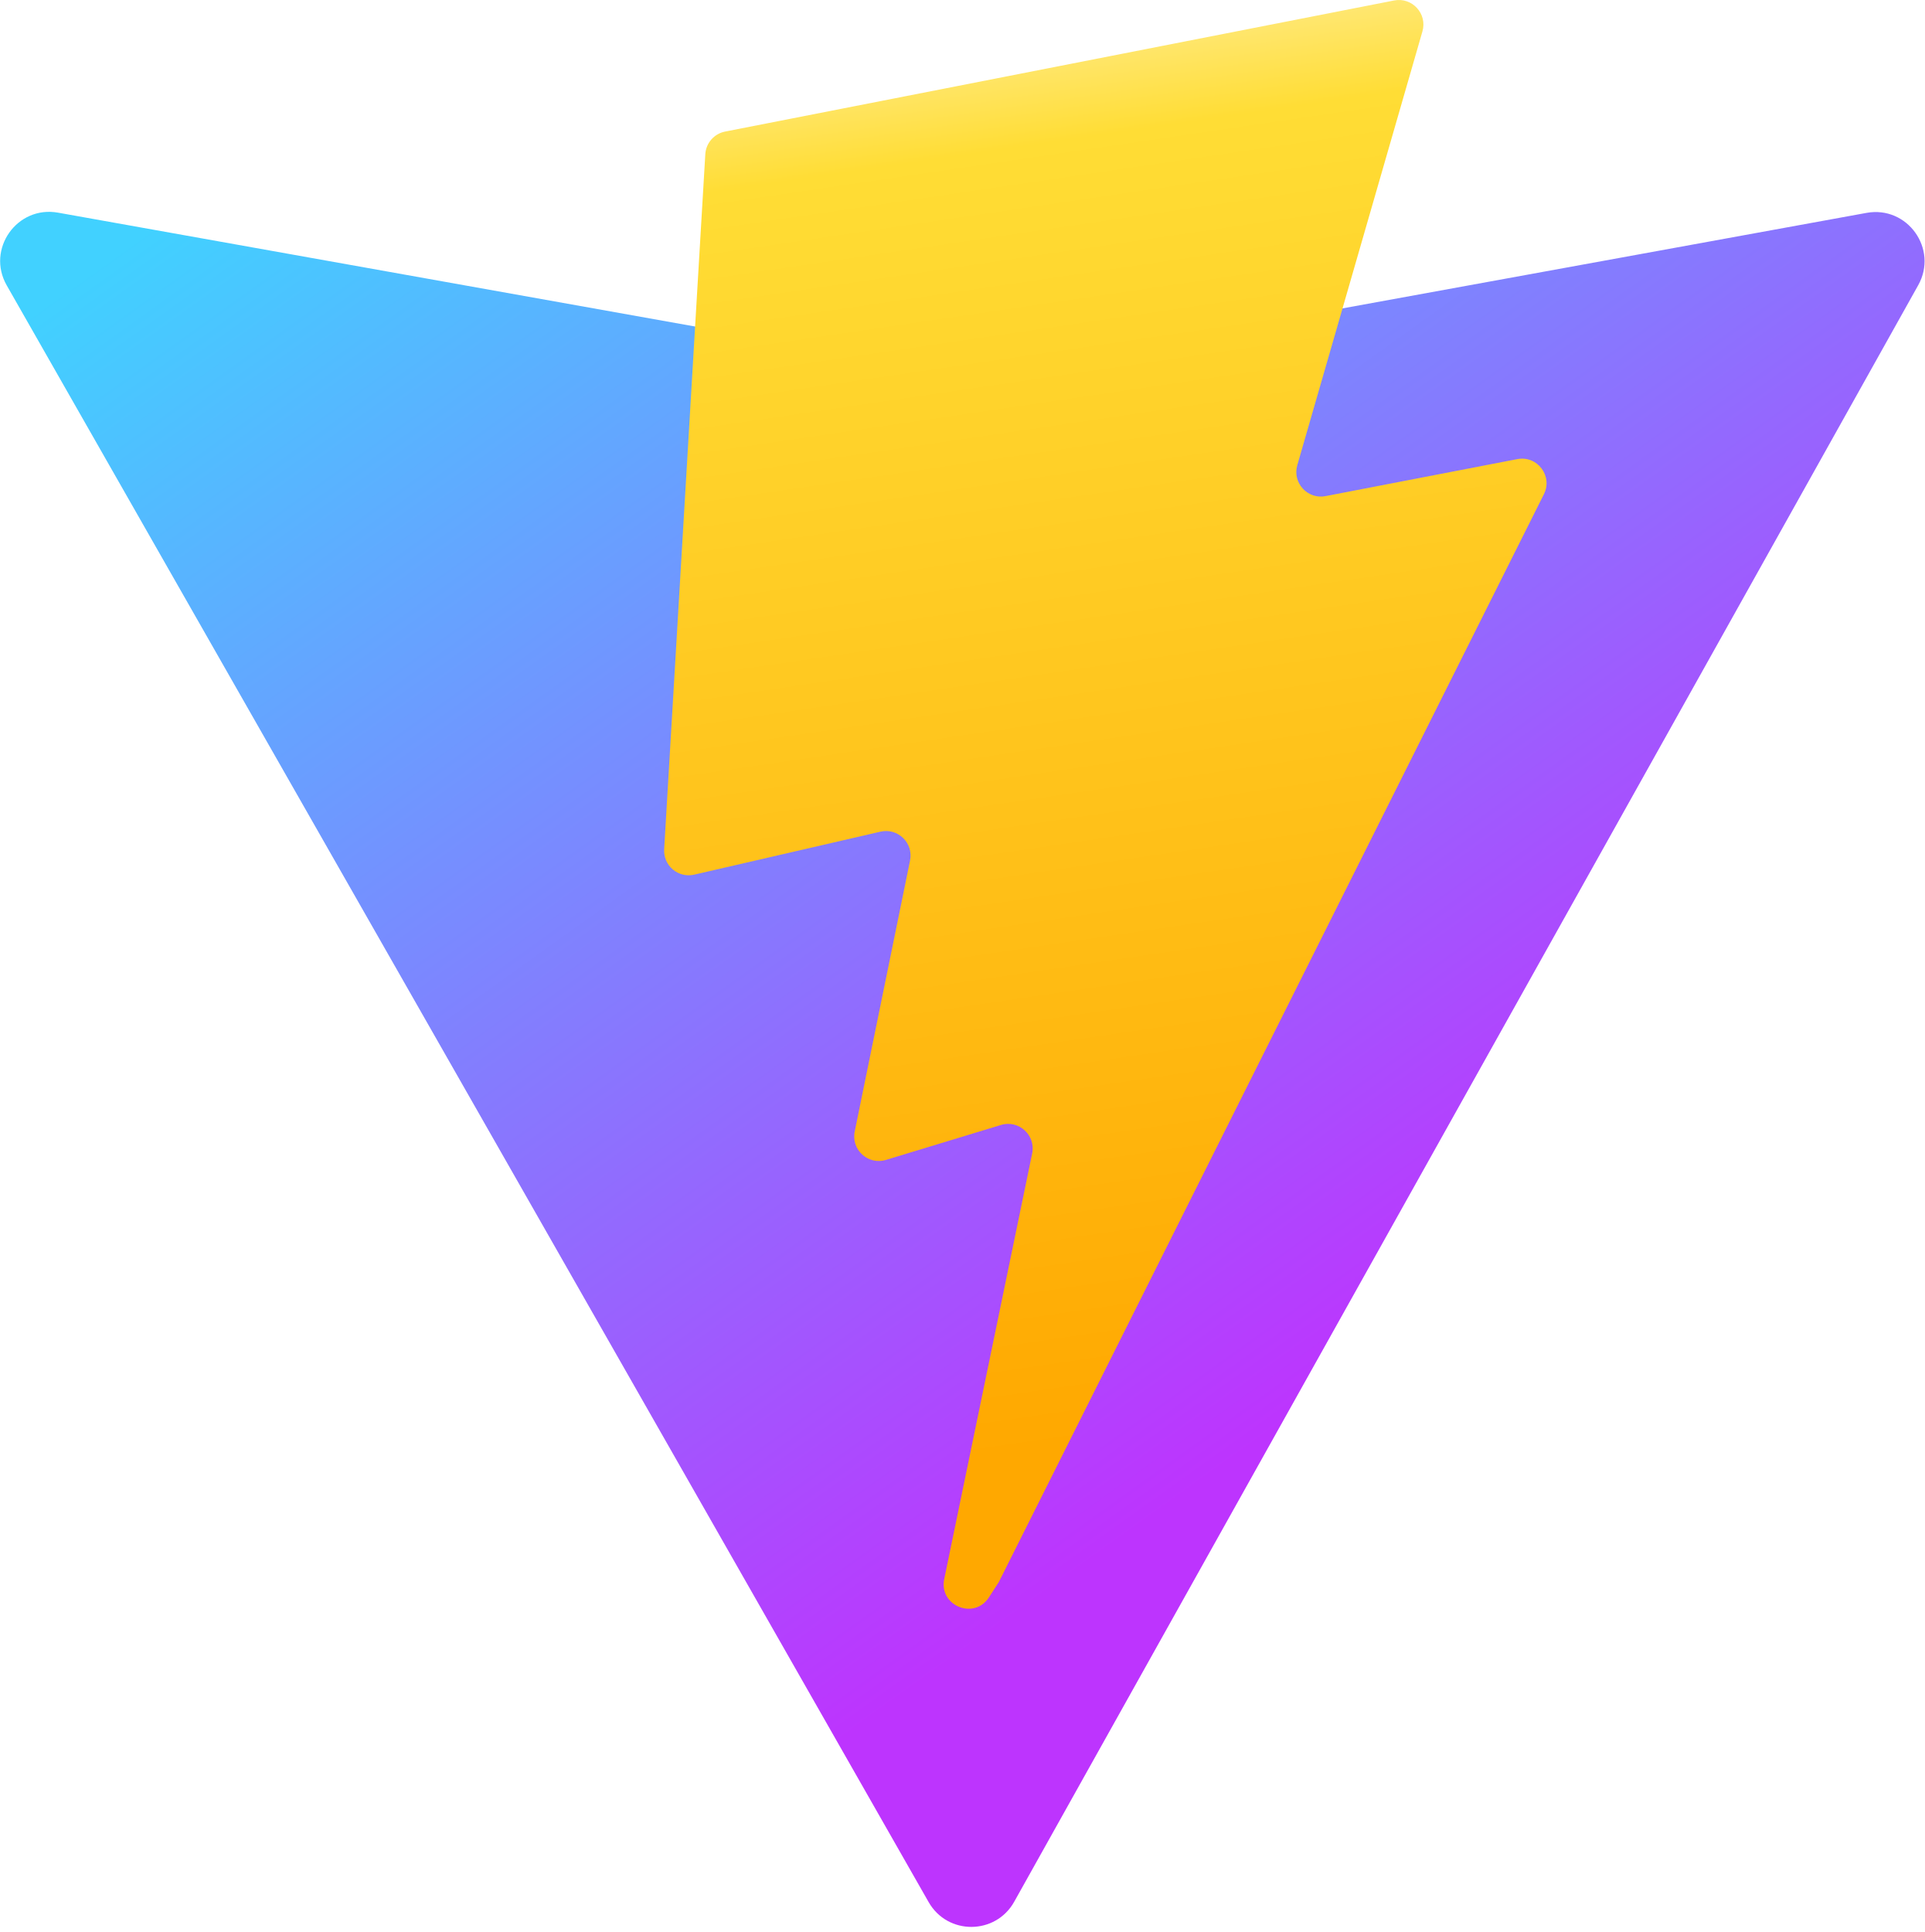
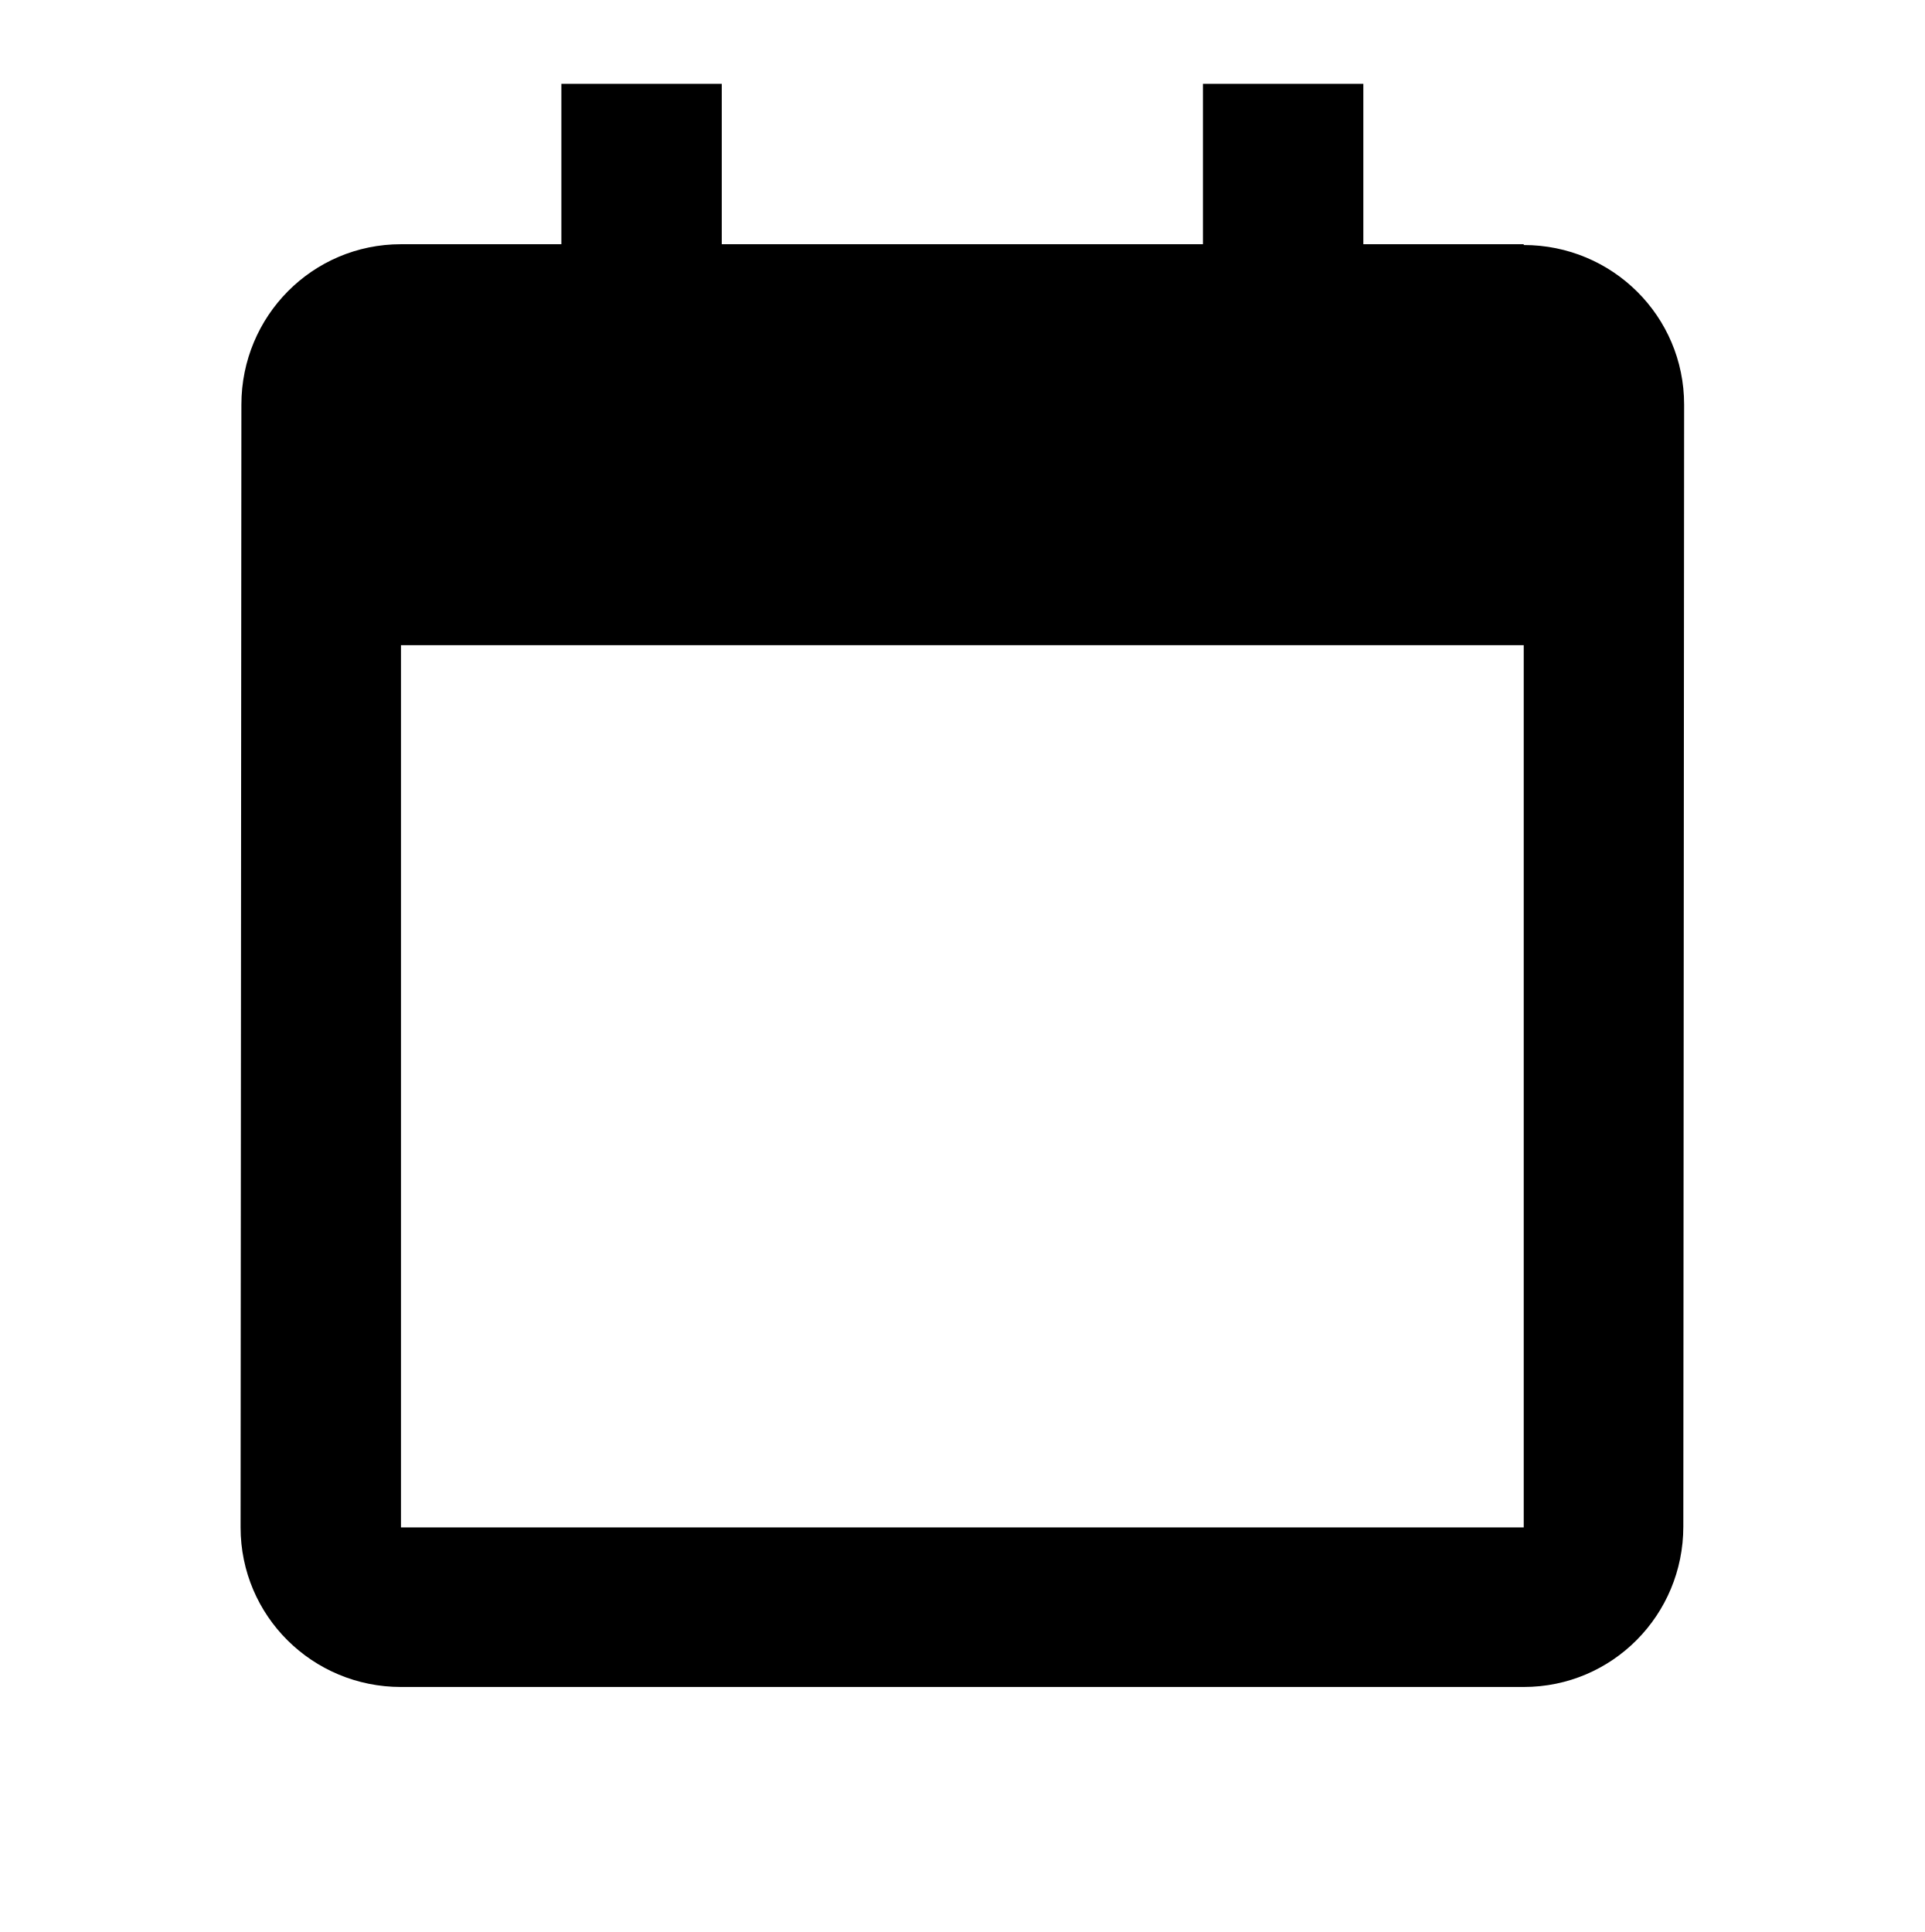
- <svg xmlns="http://www.w3.org/2000/svg" aria-hidden="true" role="img" class="iconify iconify--logos" width="31.88" height="32" preserveAspectRatio="xMidYMid meet" viewBox="0 0 256 257">
+ <svg xmlns="http://www.w3.org/2000/svg" aria-hidden="true" role="img" className="iconify iconify--logos" width="31.88" height="32" preserveAspectRatio="xMidYMid meet" viewBox="0 0 24 24">
+   <path fill="none" d="M0 0h24v24H0z" />
+   <path fill="url(#calendarGradient)" d="M19 3h-2V1h-2v2H9V1H7v2H5c-1.104 0-1.99.896-1.99 2L3 19c0 1.104.896 1.99 2 1.99h14c1.104 0 1.99-.896 1.99-2L21 5c0-1.104-.896-1.99-2-1.99zM19 19H5V8h14v11z" />
  <defs>
-     <linearGradient id="IconifyId1813088fe1fbc01fb466" x1="-.828%" x2="57.636%" y1="7.652%" y2="78.411%">
-       <stop offset="0%" stop-color="#41D1FF" />
-       <stop offset="100%" stop-color="#BD34FE" />
-     </linearGradient>
-     <linearGradient id="IconifyId1813088fe1fbc01fb467" x1="43.376%" x2="50.316%" y1="2.242%" y2="89.03%">
-       <stop offset="0%" stop-color="#FFEA83" />
-       <stop offset="8.333%" stop-color="#FFDD35" />
-       <stop offset="100%" stop-color="#FFA800" />
+     <linearGradient id="calendarGradient" x1="0%" x2="100%" y1="0%" y2="100%">
+       <stop offset="0%" stopColor="#41D1FF" />
+       <stop offset="100%" stopColor="#BD34FE" />
    </linearGradient>
  </defs>
-   <path fill="url(#IconifyId1813088fe1fbc01fb466)" d="M255.153 37.938L134.897 252.976c-2.483 4.44-8.862 4.466-11.382.048L.875 37.958c-2.746-4.814 1.371-10.646 6.827-9.67l120.385 21.517a6.537 6.537 0 0 0 2.322-.004l117.867-21.483c5.438-.991 9.574 4.796 6.877 9.62Z" />
-   <path fill="url(#IconifyId1813088fe1fbc01fb467)" d="M185.432.063L96.44 17.501a3.268 3.268 0 0 0-2.634 3.014l-5.474 92.456a3.268 3.268 0 0 0 3.997 3.378l24.777-5.718c2.318-.535 4.413 1.507 3.936 3.838l-7.361 36.047c-.495 2.426 1.782 4.5 4.151 3.78l15.304-4.649c2.372-.72 4.652 1.36 4.15 3.788l-11.698 56.621c-.732 3.542 3.979 5.473 5.943 2.437l1.313-2.028l72.516-144.72c1.215-2.423-.88-5.186-3.54-4.672l-25.505 4.922c-2.396.462-4.435-1.77-3.759-4.114l16.646-57.705c.677-2.35-1.37-4.583-3.769-4.113Z" />
</svg>
